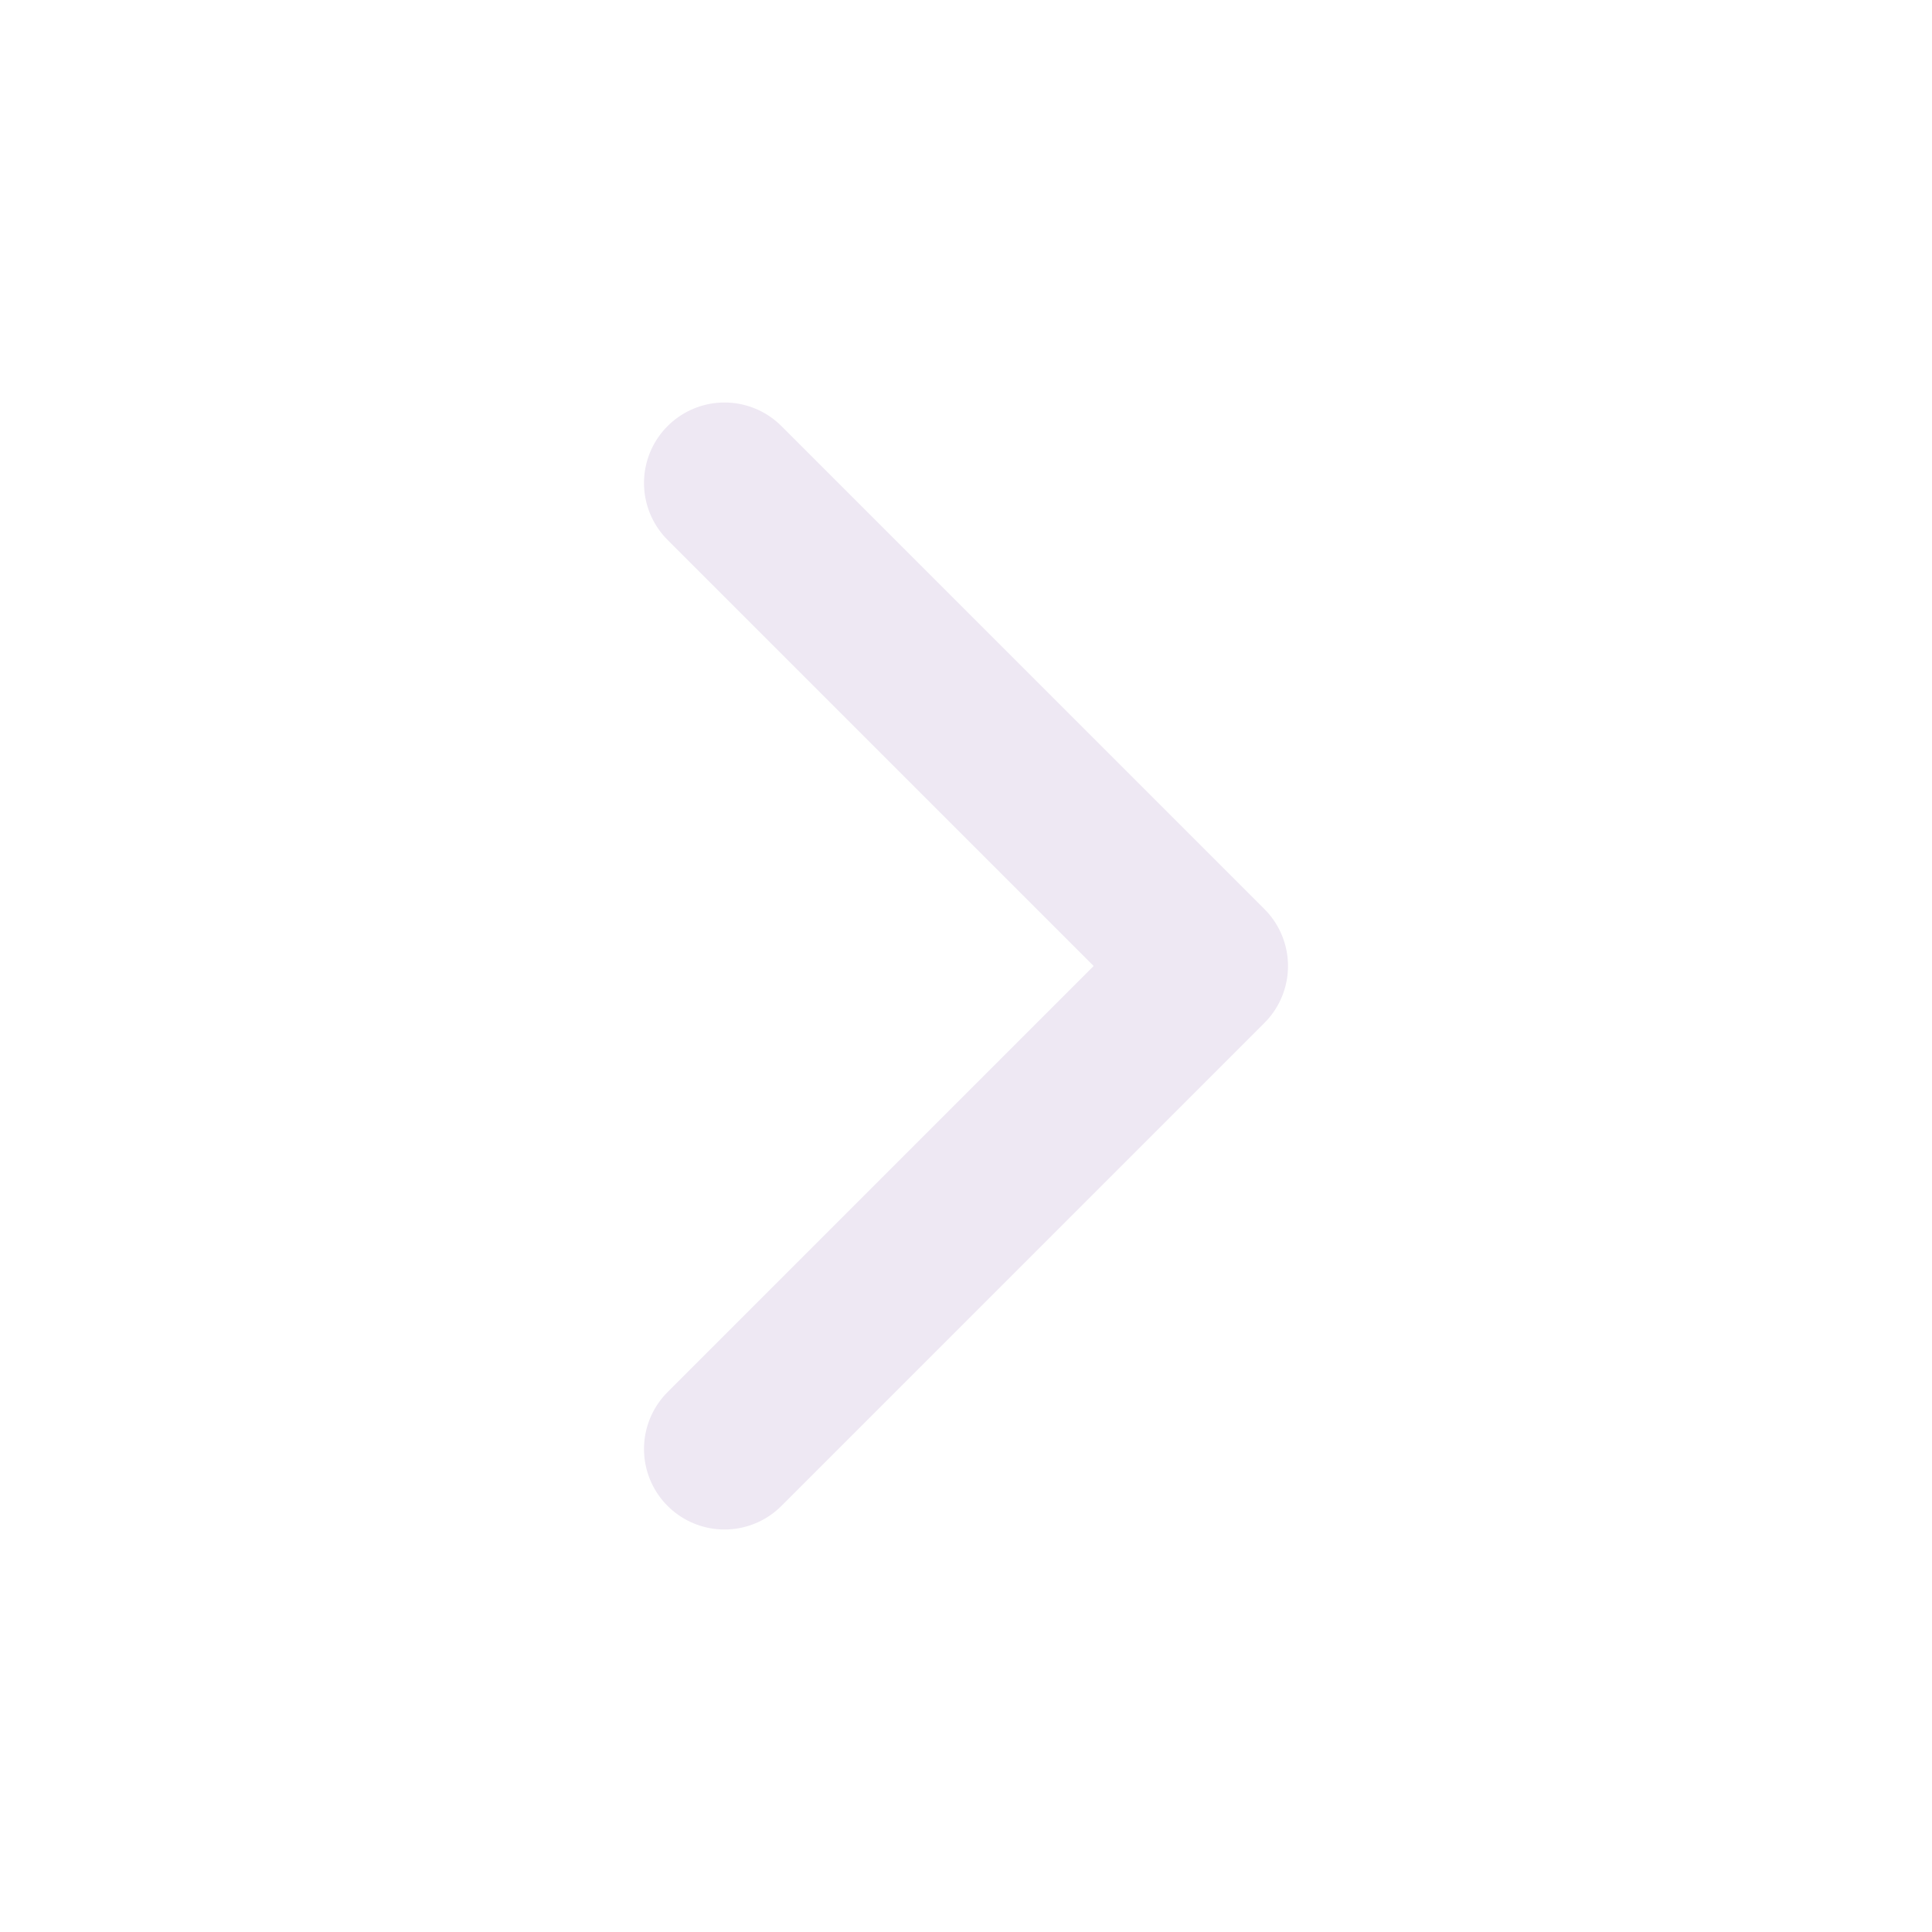
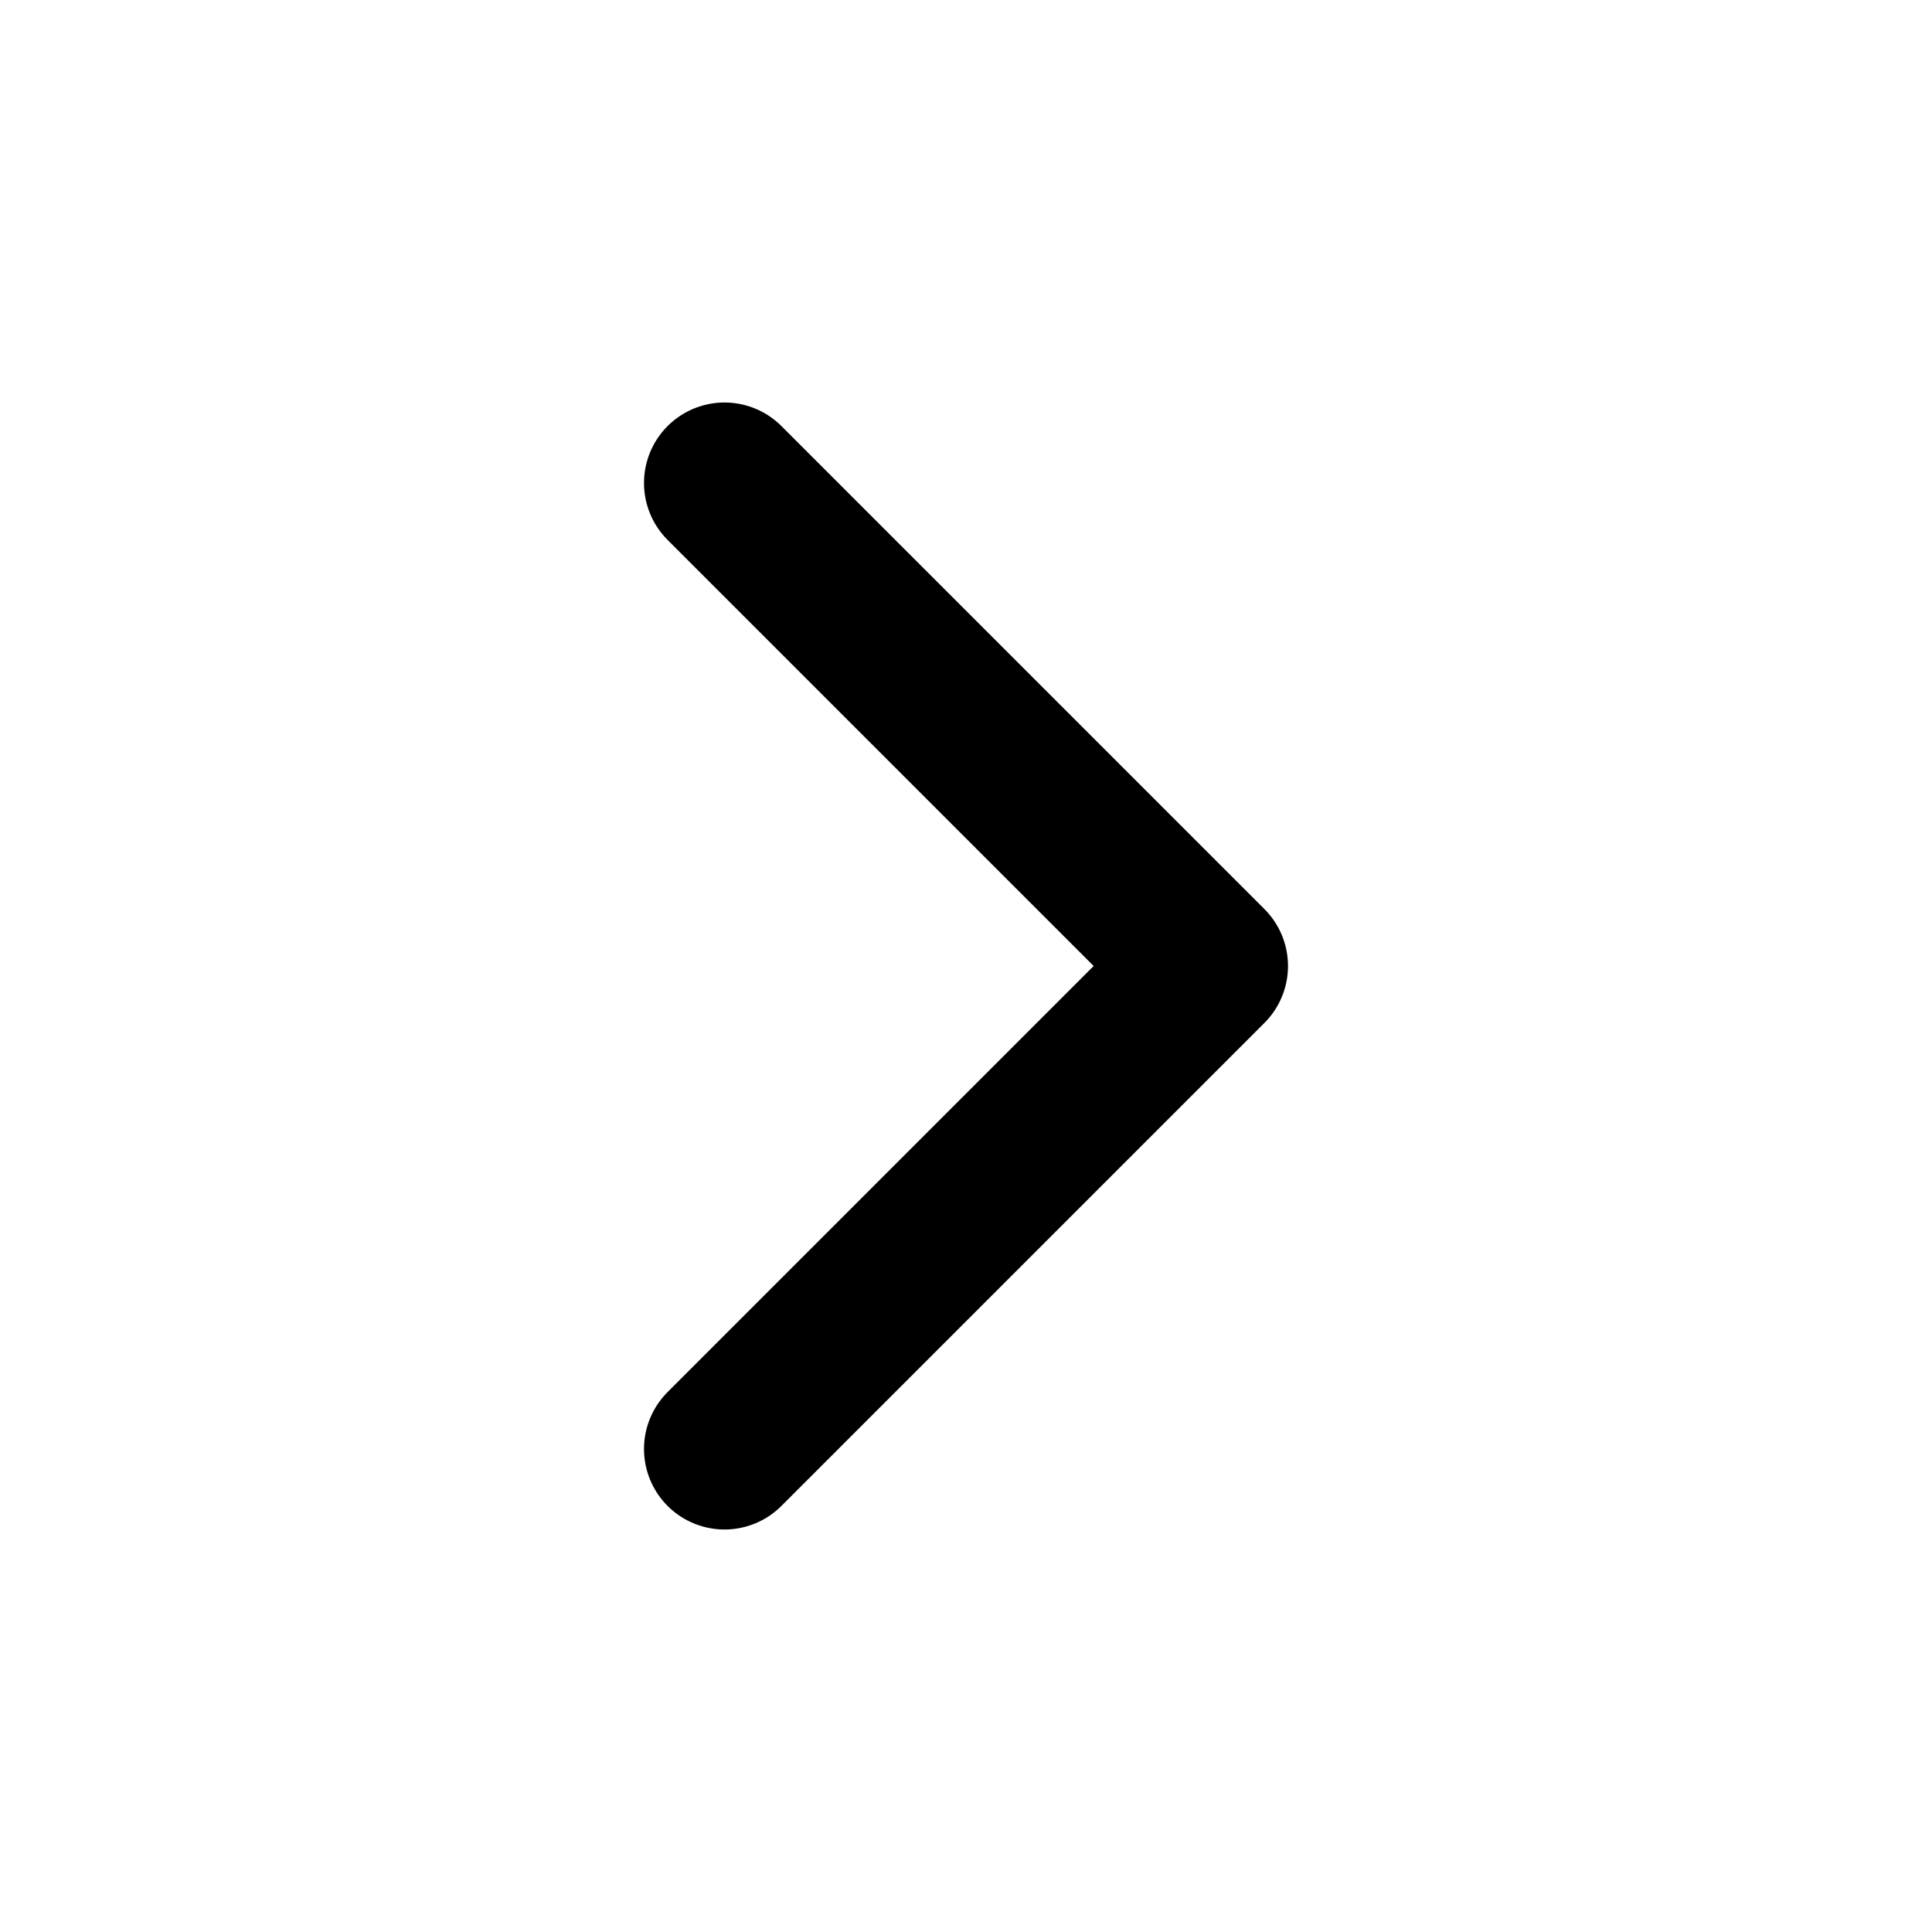
- <svg xmlns="http://www.w3.org/2000/svg" width="24" height="24" viewBox="0 0 24 24" fill="none" stroke="#eee8f3" stroke-width="2" stroke-linecap="round" stroke-linejoin="round">
+ <svg xmlns="http://www.w3.org/2000/svg" width="24" height="24" viewBox="0 0 24 24" fill="none" stroke="#000000" stroke-width="2" stroke-linecap="round" stroke-linejoin="round">
  <path d="m9 18 6-6-6-6" />
</svg>
